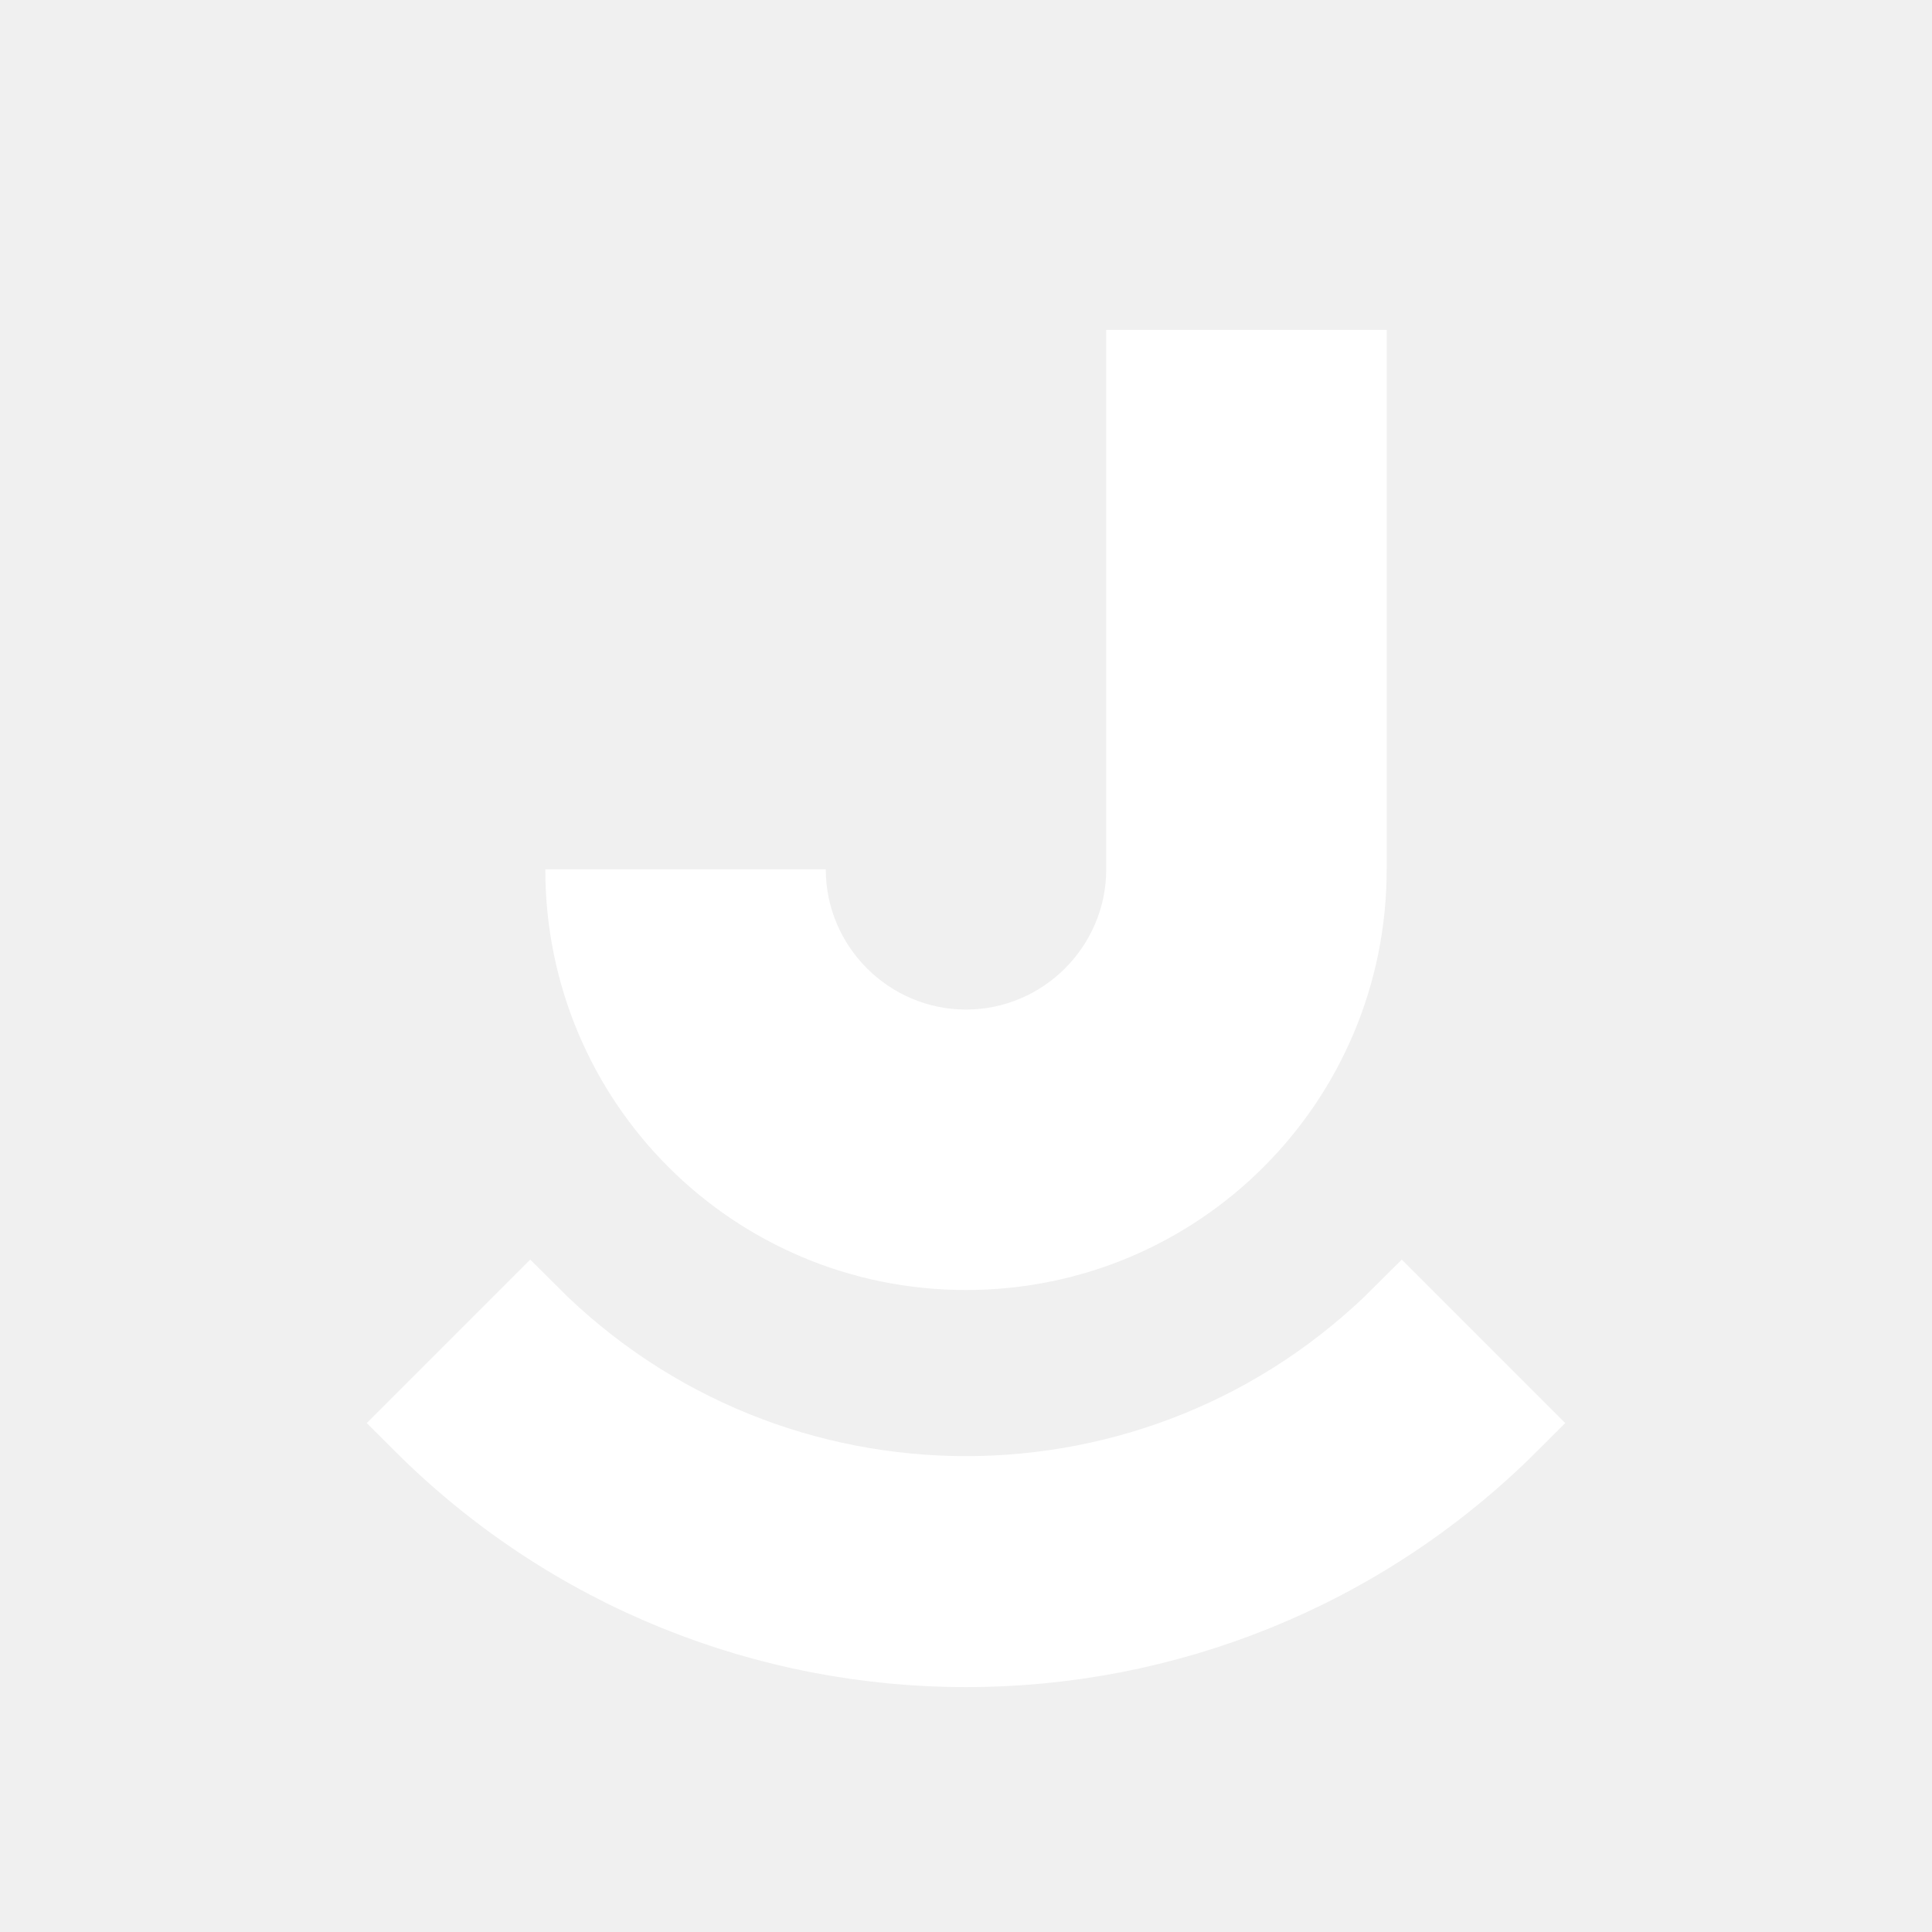
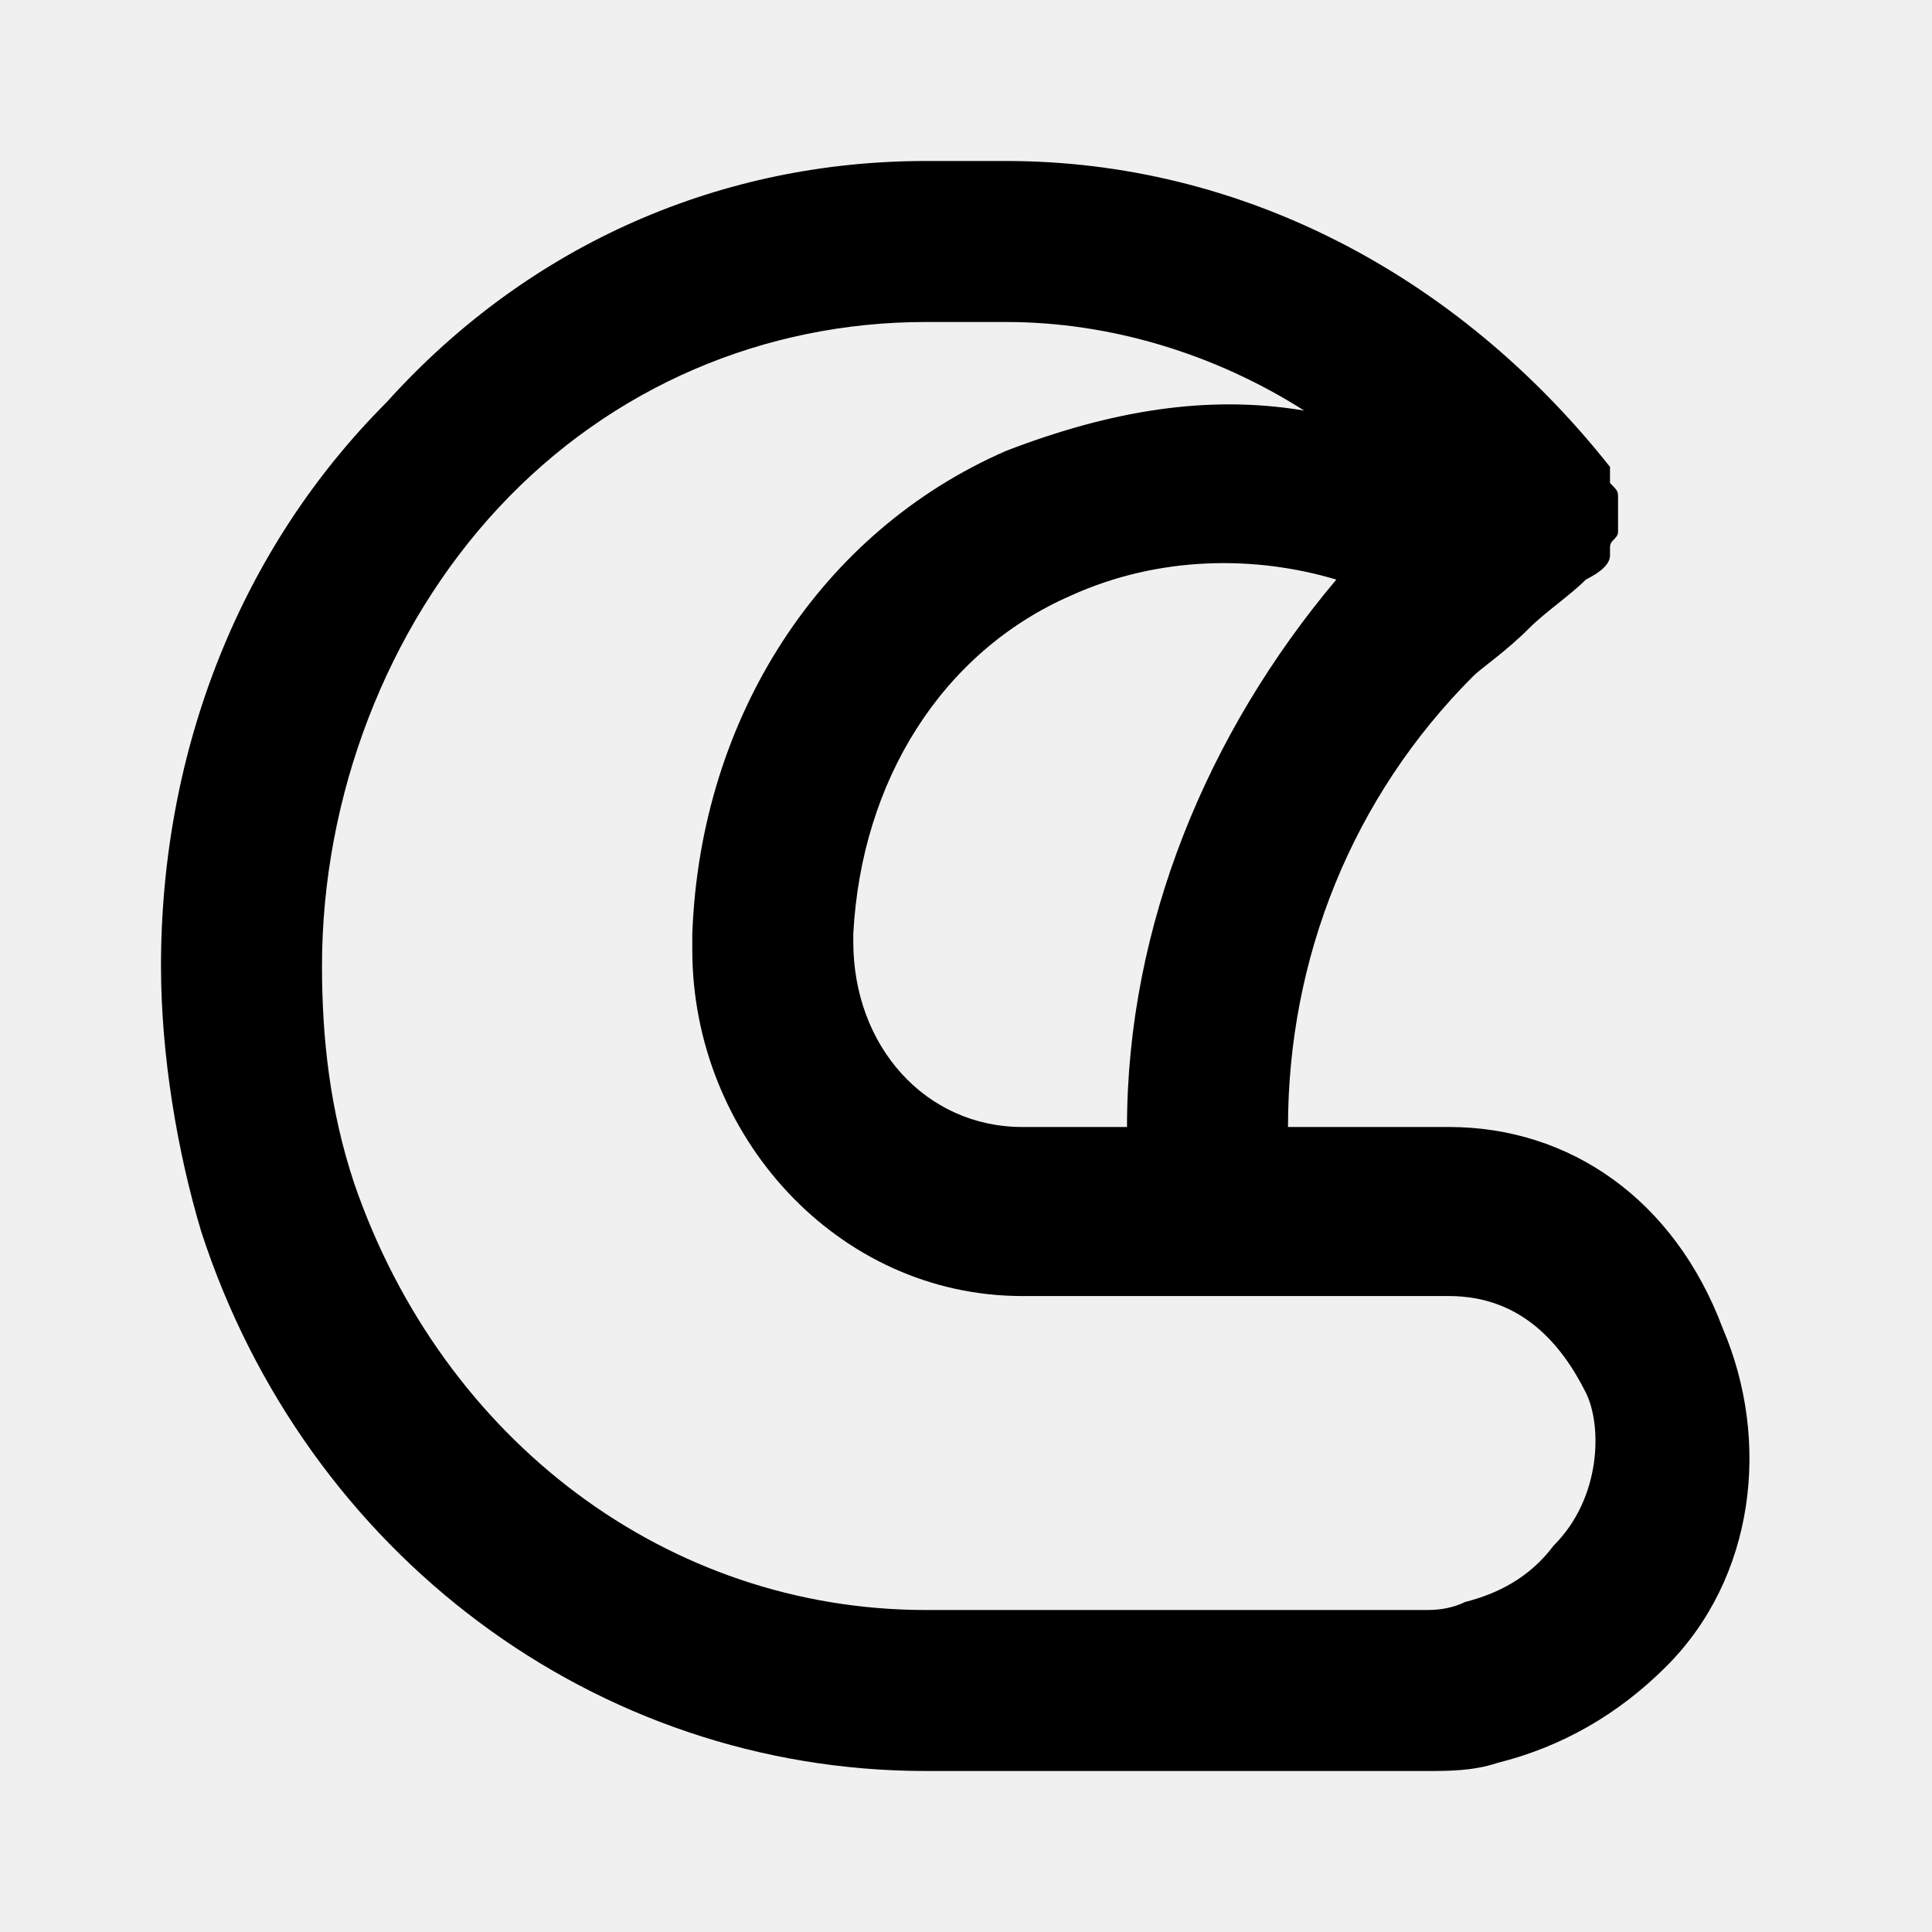
- <svg xmlns="http://www.w3.org/2000/svg" version="1.1" width="2048.00" height="2048.00" viewBox="0 0 2048.0 2048.0">
-   <g id="document" transform="matrix(1,0,0,1,1024.0,1024.0)">
-     <path d="M445.945,-674.314 L445.945,-102.478 C445.945,144.278 246.756,343.467 -7.92415e-05,343.467 C-246.756,343.467 -445.945,144.278 -445.945,-102.478 L-445.945,-102.478 L-148.648,-102.478 L-148.648,-102.478 C-148.648,-20.721 -81.757,46.17 -3.96681e-05,46.17 C81.757,46.17 148.648,-20.721 148.648,-102.478 L148.648,-674.314 L445.945,-674.314 Z " fill="#ffffff" fill-opacity="1.00" />
-     <path d="M-461.948,369.011 L-577.434,484.497 C-258.691,803.241 258.691,803.241 577.434,484.497 L461.948,369.01 C206.722,624.237 -206.722,624.237 -461.948,369.011 Z " fill="#ffffff" fill-opacity="1.00" stroke-width="81.73" stroke="#ffffff" stroke-linecap="square" stroke-linejoin="miter" />
+ <svg xmlns="http://www.w3.org/2000/svg" width="800px" height="800px" viewBox="0 0 24 24" version="1.1" xml:space="preserve" fill="#000000">
+   <g id="SVGRepo_bgCarrier" stroke-width="0" />
+   <g id="SVGRepo_tracerCarrier" stroke-linecap="round" stroke-linejoin="round" />
+   <g id="SVGRepo_iconCarrier">
+     <style type="text/css"> .st0{opacity:0.2;fill:none;stroke:#ffffff;stroke-width:5.000000e-02;stroke-miterlimit:10;} </style>
+     <g id="Layer_Grid" />
+     <g id="Layer_2">
+       <path d="M18,14h-0.2H16c0-2.1,0.8-4.1,2.3-5.6c0.1-0.1,0.4-0.3,0.7-0.6c0.2-0.2,0.5-0.4,0.7-0.6C19.9,7.1,20,7,20,6.9 c0,0,0-0.1,0-0.1c0-0.1,0.1-0.1,0.1-0.2c0-0.1,0-0.1,0-0.2c0-0.1,0-0.1,0-0.2c0-0.1,0-0.1-0.1-0.2C20,6,20,5.9,20,5.8c0,0,0,0,0,0 c0,0,0,0,0,0c0,0,0,0,0,0C18.1,3.4,15.4,2,12.5,2h-1C9,2,6.6,3,4.8,5C3,6.8,2,9.3,2,12c0,1.1,0.2,2.3,0.5,3.3c1.3,4,4.9,6.7,9,6.7 h6.2c0.3,0,0.6,0,0.9-0.1c0.8-0.2,1.5-0.6,2.1-1.2c0,0,0,0,0,0l0,0c1.1-1.1,1.3-2.8,0.7-4.2C20.8,14.9,19.5,14,18,14z M14,14h-1.3 c-1.2,0-2.1-1-2.1-2.3l0-0.1c0.1-1.9,1.1-3.5,2.7-4.2c1.1-0.5,2.3-0.5,3.3-0.2C15,9.1,14,11.5,14,14z M19.3,19.2 C19.3,19.3,19.3,19.3,19.3,19.2c-0.3,0.4-0.7,0.6-1.1,0.7C18,20,17.8,20,17.7,20h-6.2c-3.2,0-6-2.1-7.1-5.3C4.1,13.8,4,12.9,4,12 c0-2.1,0.8-4.2,2.2-5.7C7.6,4.8,9.5,4,11.5,4h1c1.3,0,2.6,0.4,3.7,1.1c-1.2-0.2-2.4,0-3.7,0.5c-2.3,1-3.8,3.3-3.9,6v0.2 c0,2.3,1.8,4.3,4.1,4.3h2.3h2.8H18c0.9,0,1.4,0.6,1.7,1.2C19.9,17.7,19.9,18.6,19.3,19.2z" />
+     </g>
  </g>
</svg>
